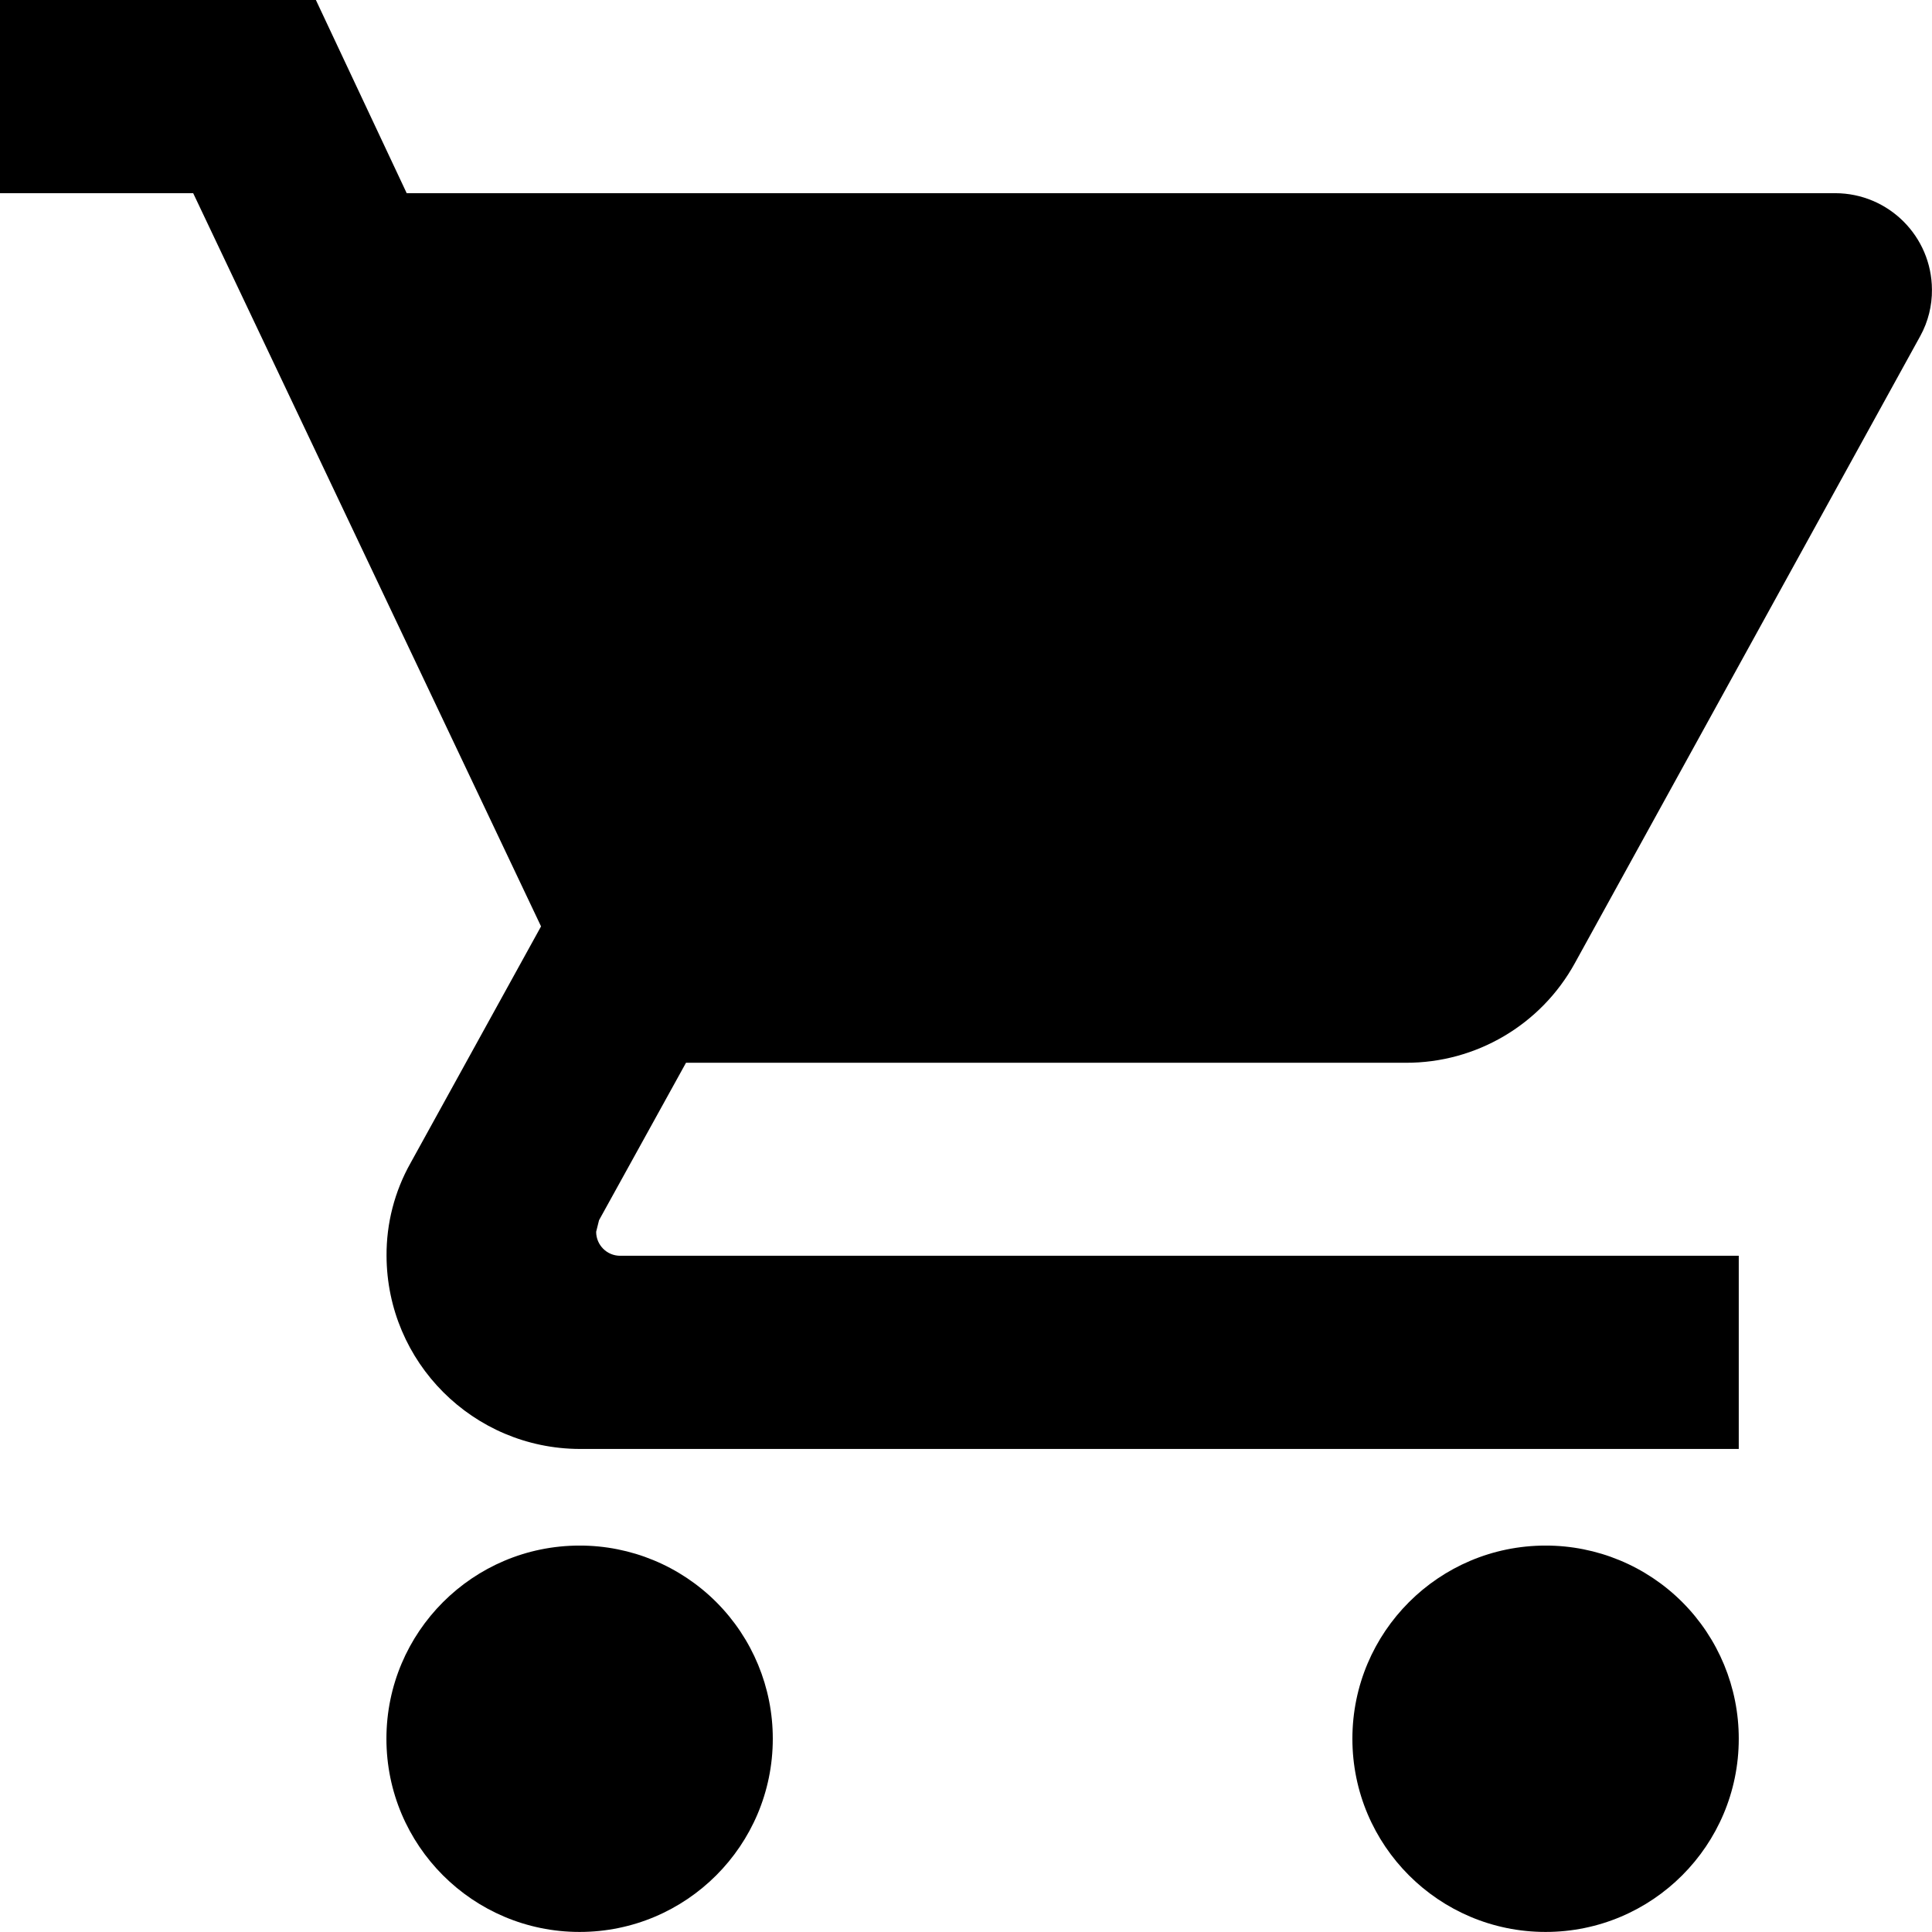
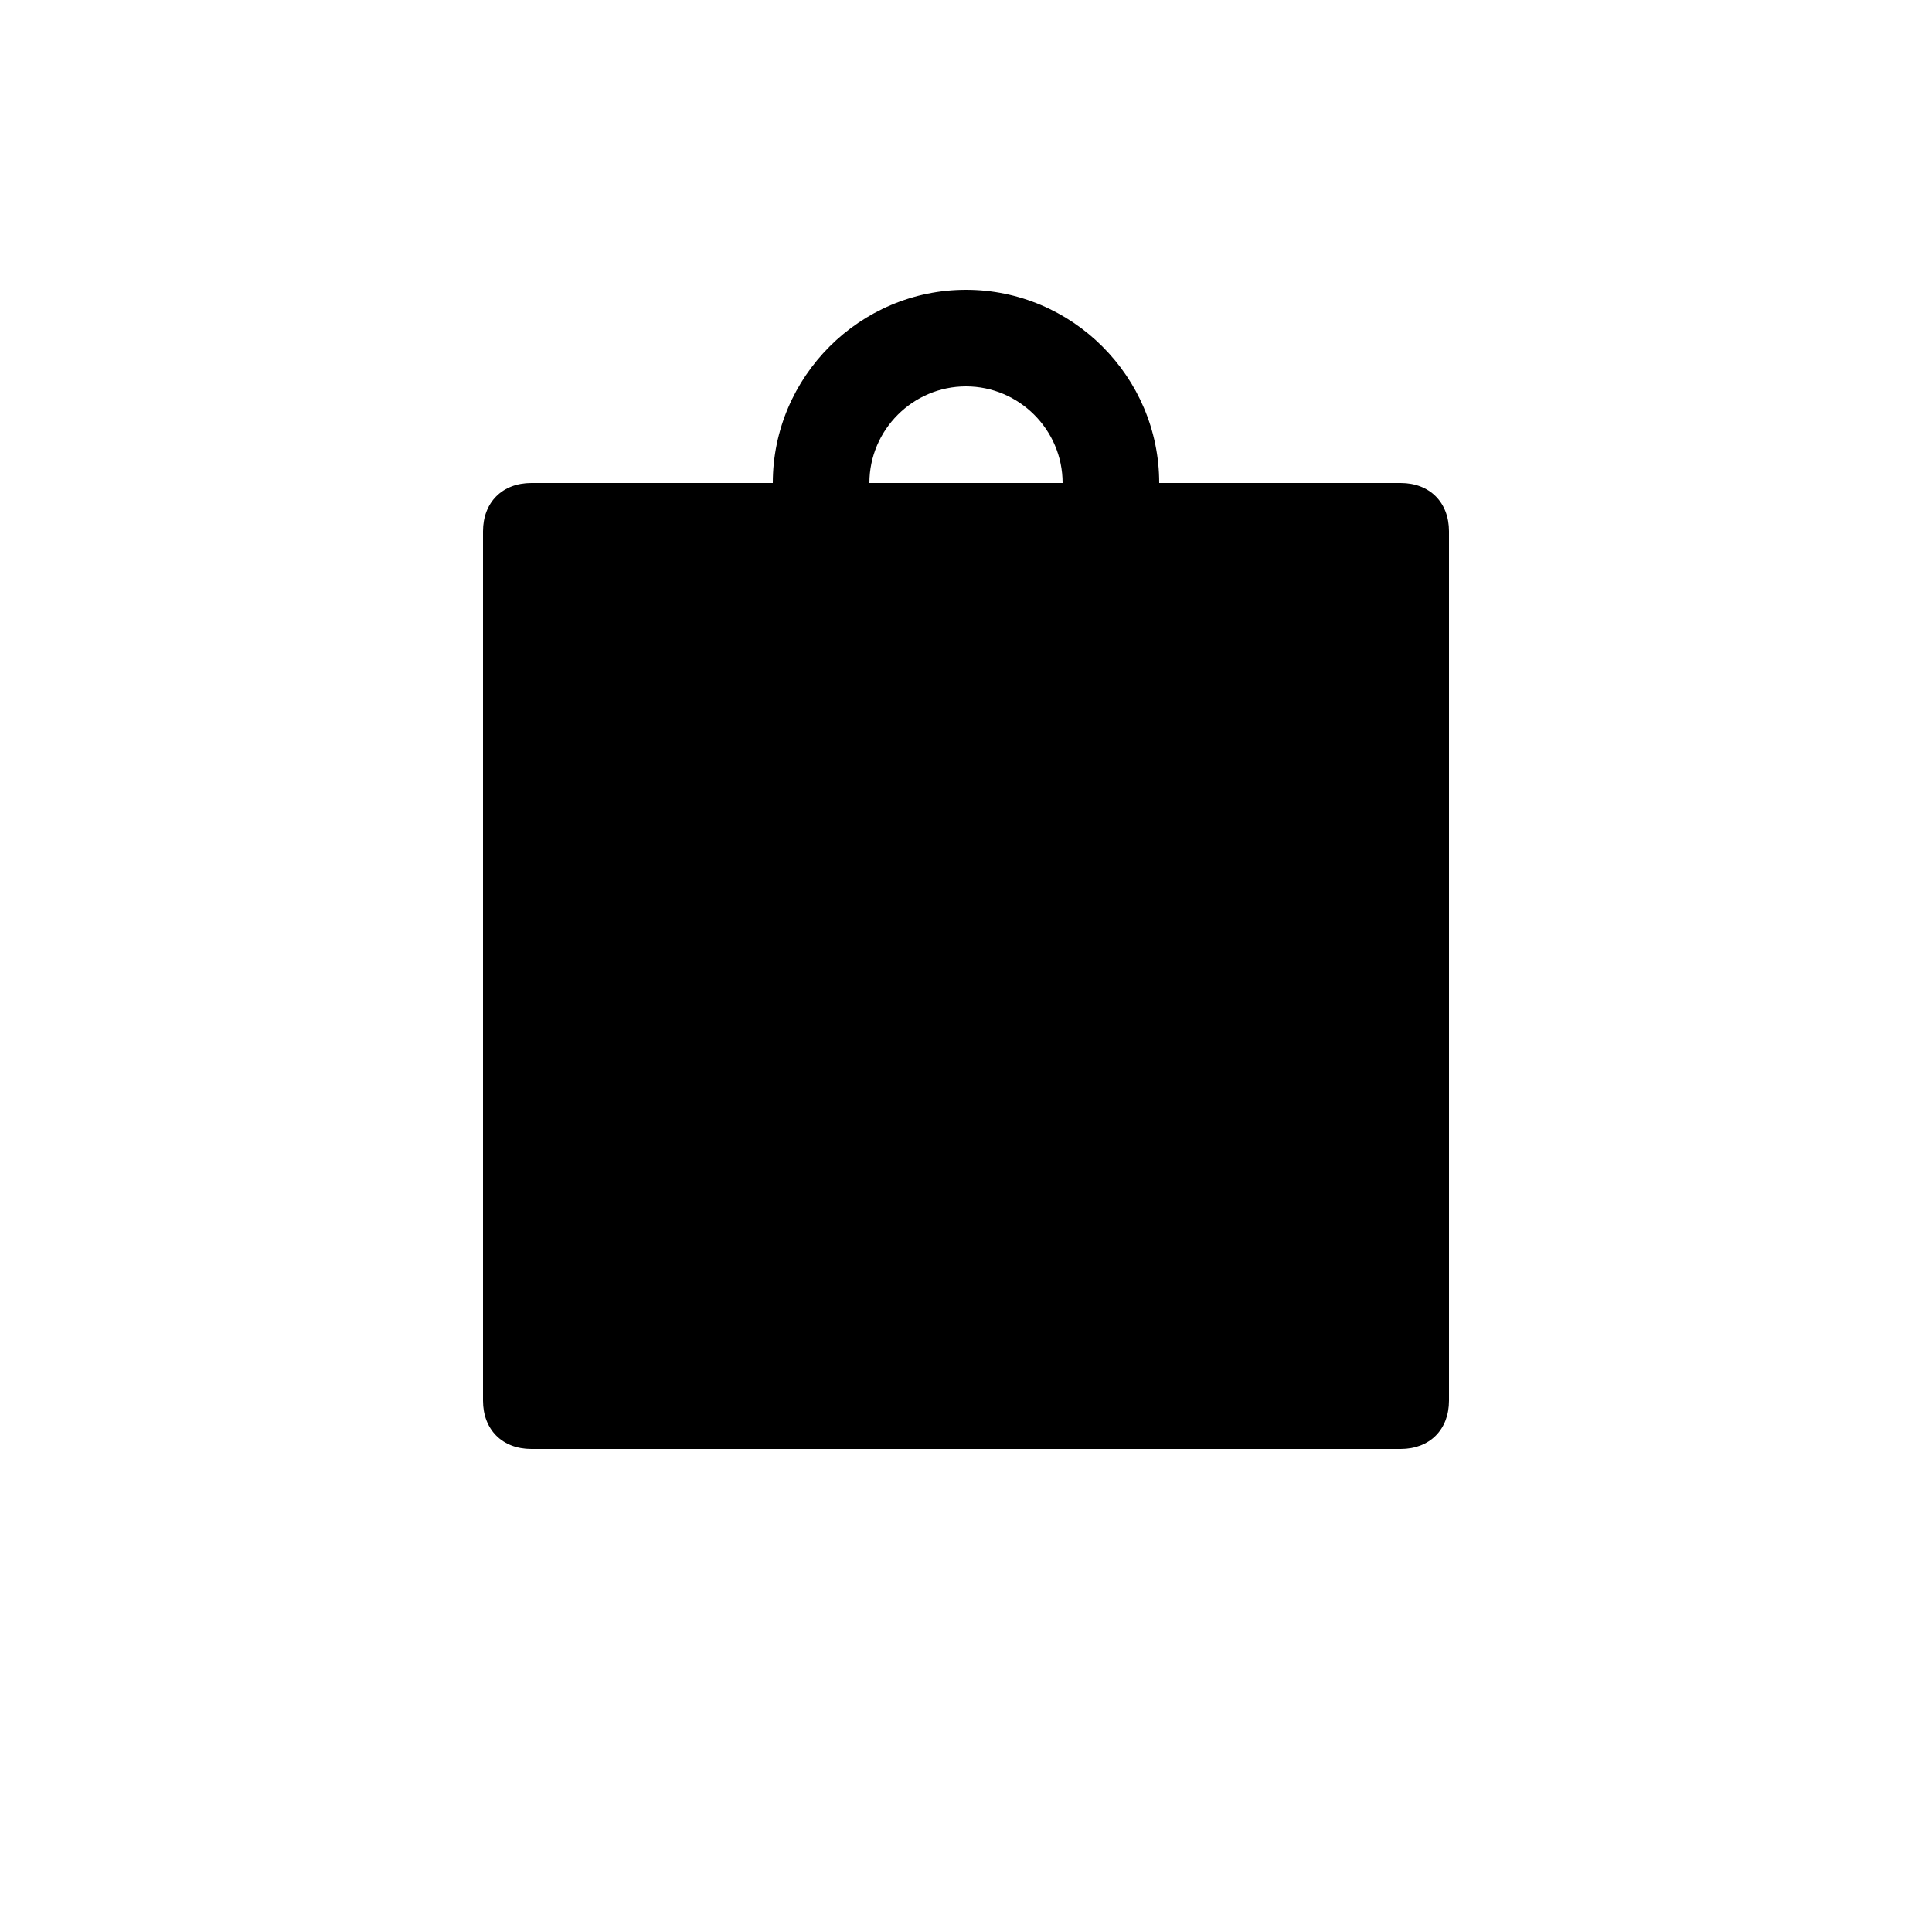
- <svg xmlns="http://www.w3.org/2000/svg" width="32.213" height="32.213" viewBox="0 0 32.213 32.213">
-   <path d="M10.664,27.77a3.221,3.221,0,1,0,3.221,3.221A3.217,3.217,0,0,0,10.664,27.77ZM1,2V5.221H4.221l5.8,12.225L7.845,21.392a3.114,3.114,0,0,0-.4,1.546,3.231,3.231,0,0,0,3.221,3.221H29.991V22.938H11.34a.4.4,0,0,1-.4-.4l.048-.193,1.45-2.625h12a3.206,3.206,0,0,0,2.819-1.659L33.019,7.6a1.574,1.574,0,0,0,.193-.773A1.615,1.615,0,0,0,31.6,5.221H7.781L6.267,2H1ZM26.77,27.77a3.221,3.221,0,1,0,3.221,3.221A3.217,3.217,0,0,0,26.77,27.77Z" transform="translate(-1 -2)" />
+ <svg xmlns="http://www.w3.org/2000/svg" viewBox="0 0 40 40" aria-labelledby="icon--navigation-primary--cart-desc icon--navigation-primary--cart-title" id="icon--navigation-primary--cart">
+   <path d="M29 10h-5c0-2.2-1.8-4-4-4s-4 1.8-4 4h-5c-.6 0-1 .4-1 1v18c0 .6.4 1 1 1h18c.6 0 1-.4 1-1V11c0-.6-.4-1-1-1zm-9-2c1.1 0 2 .9 2 2h-4c0-1.1.9-2 2-2z" />
</svg>
